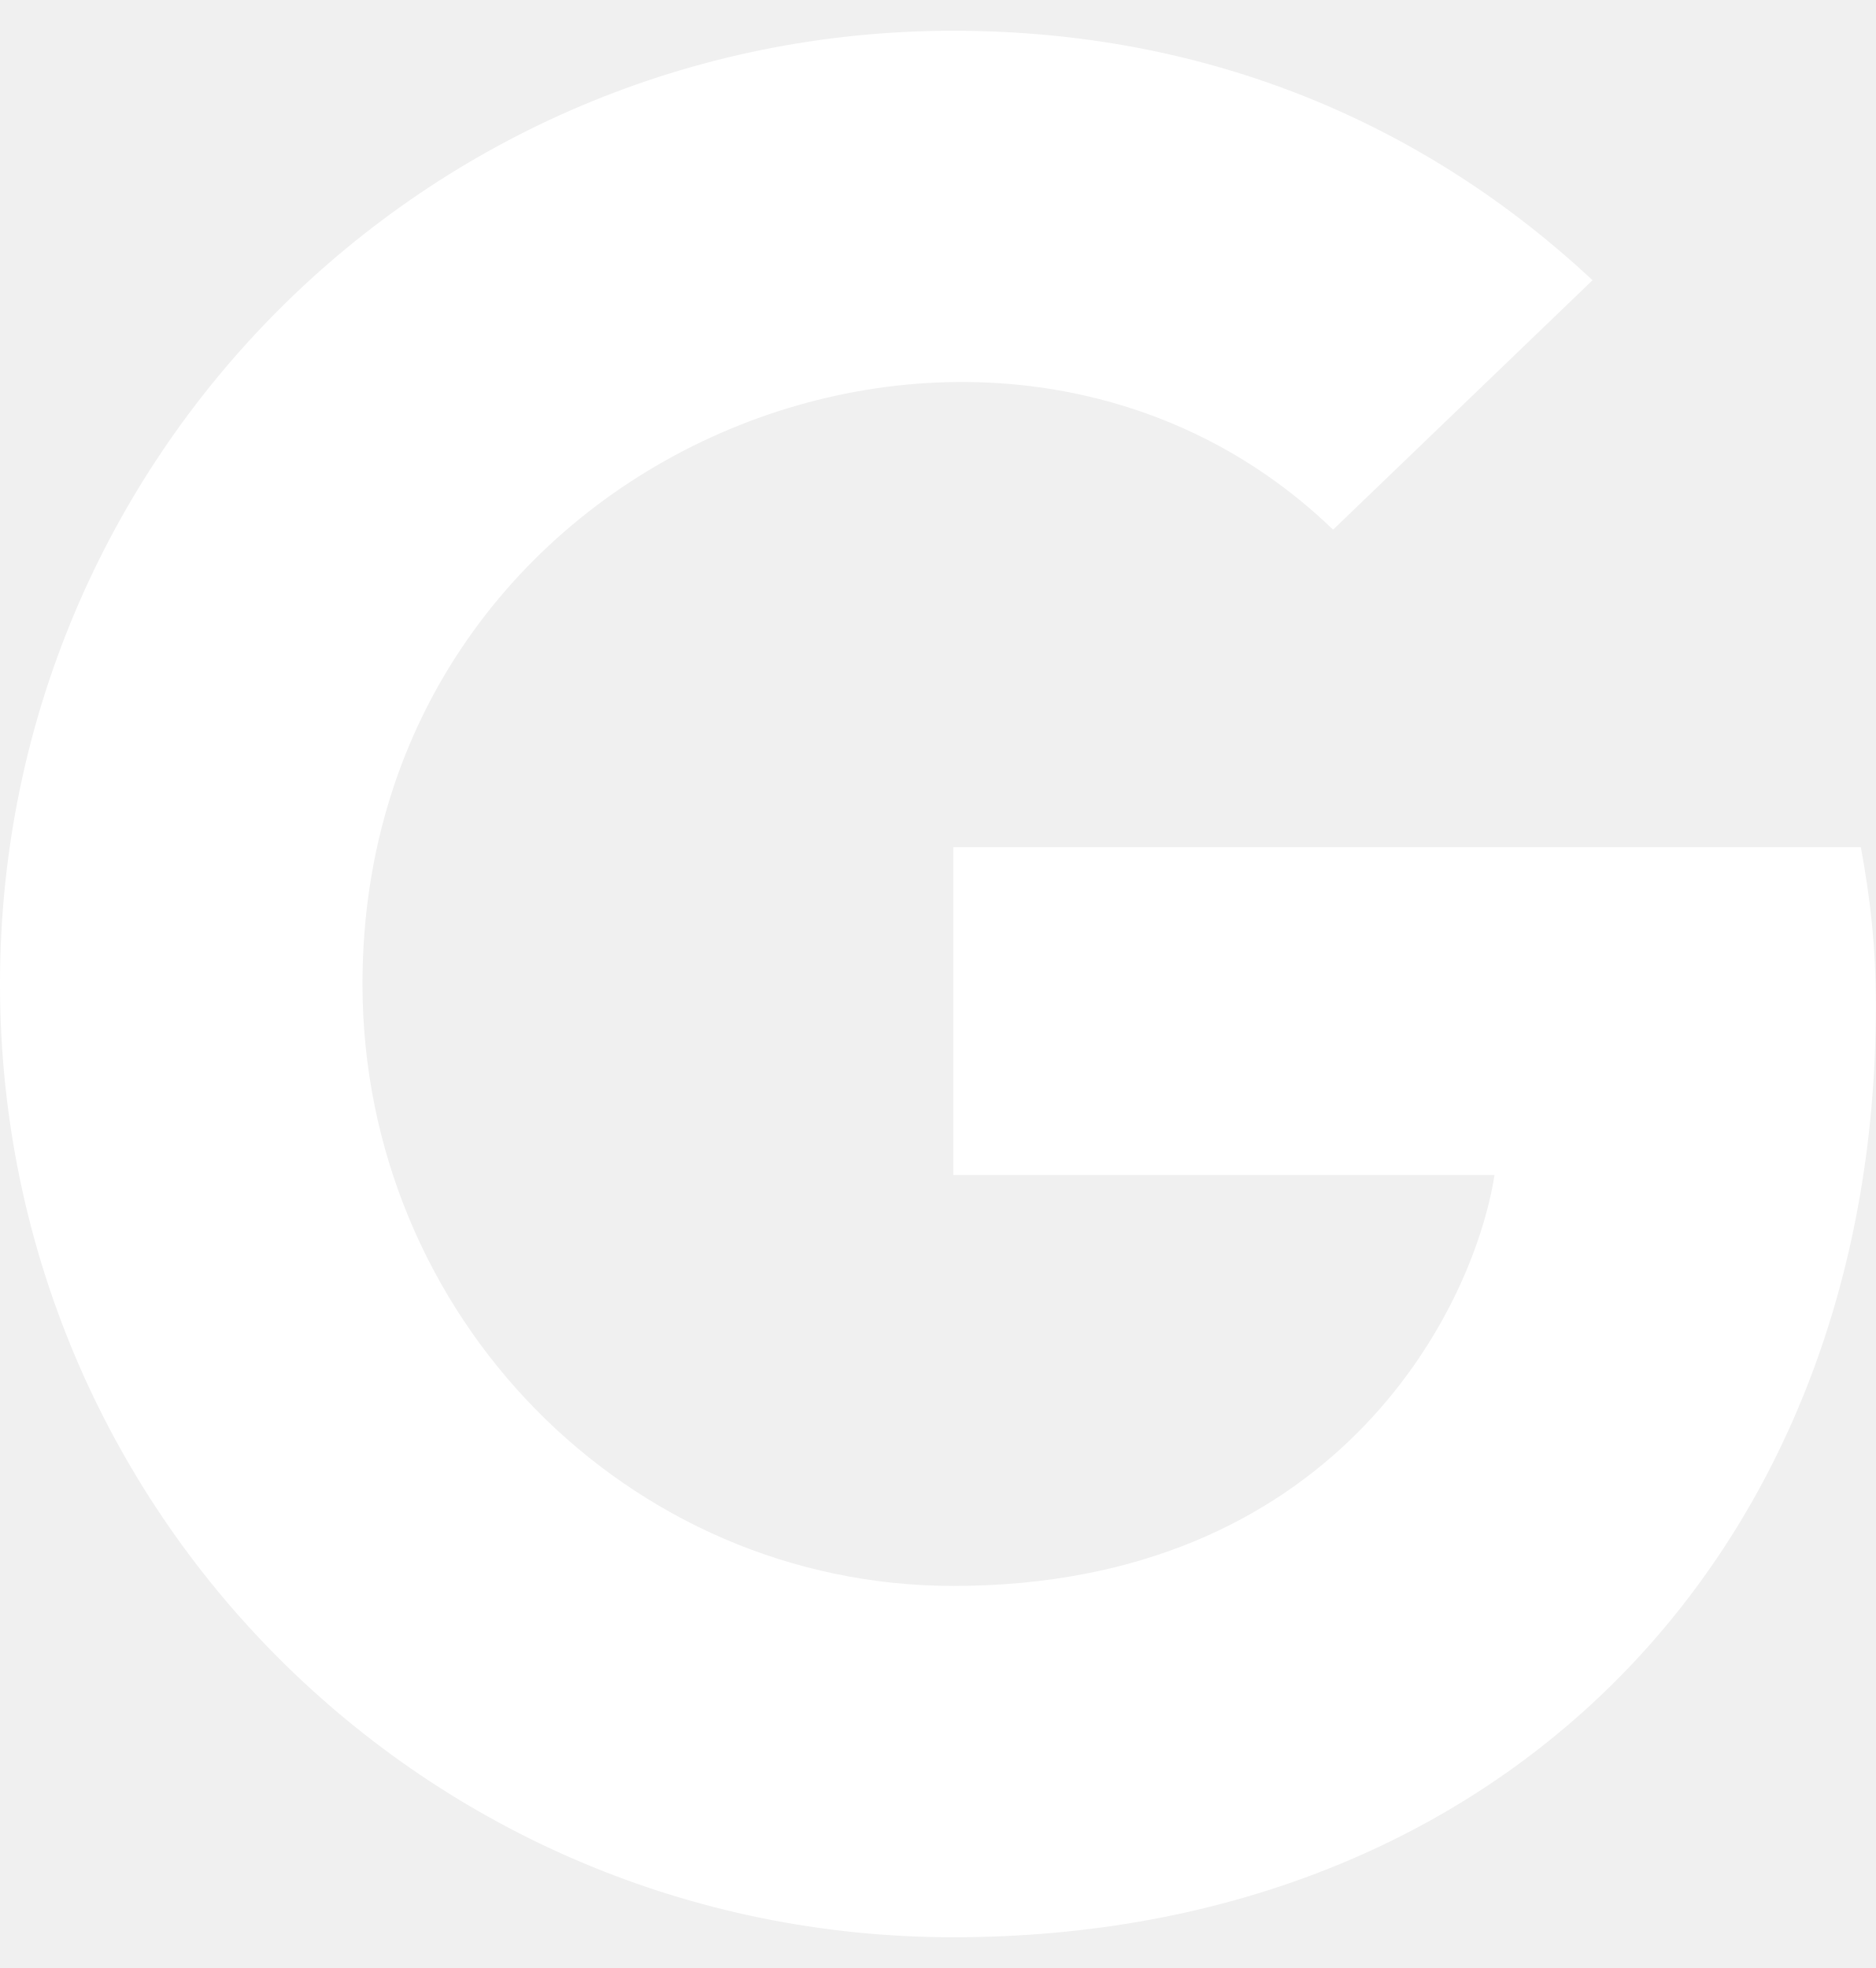
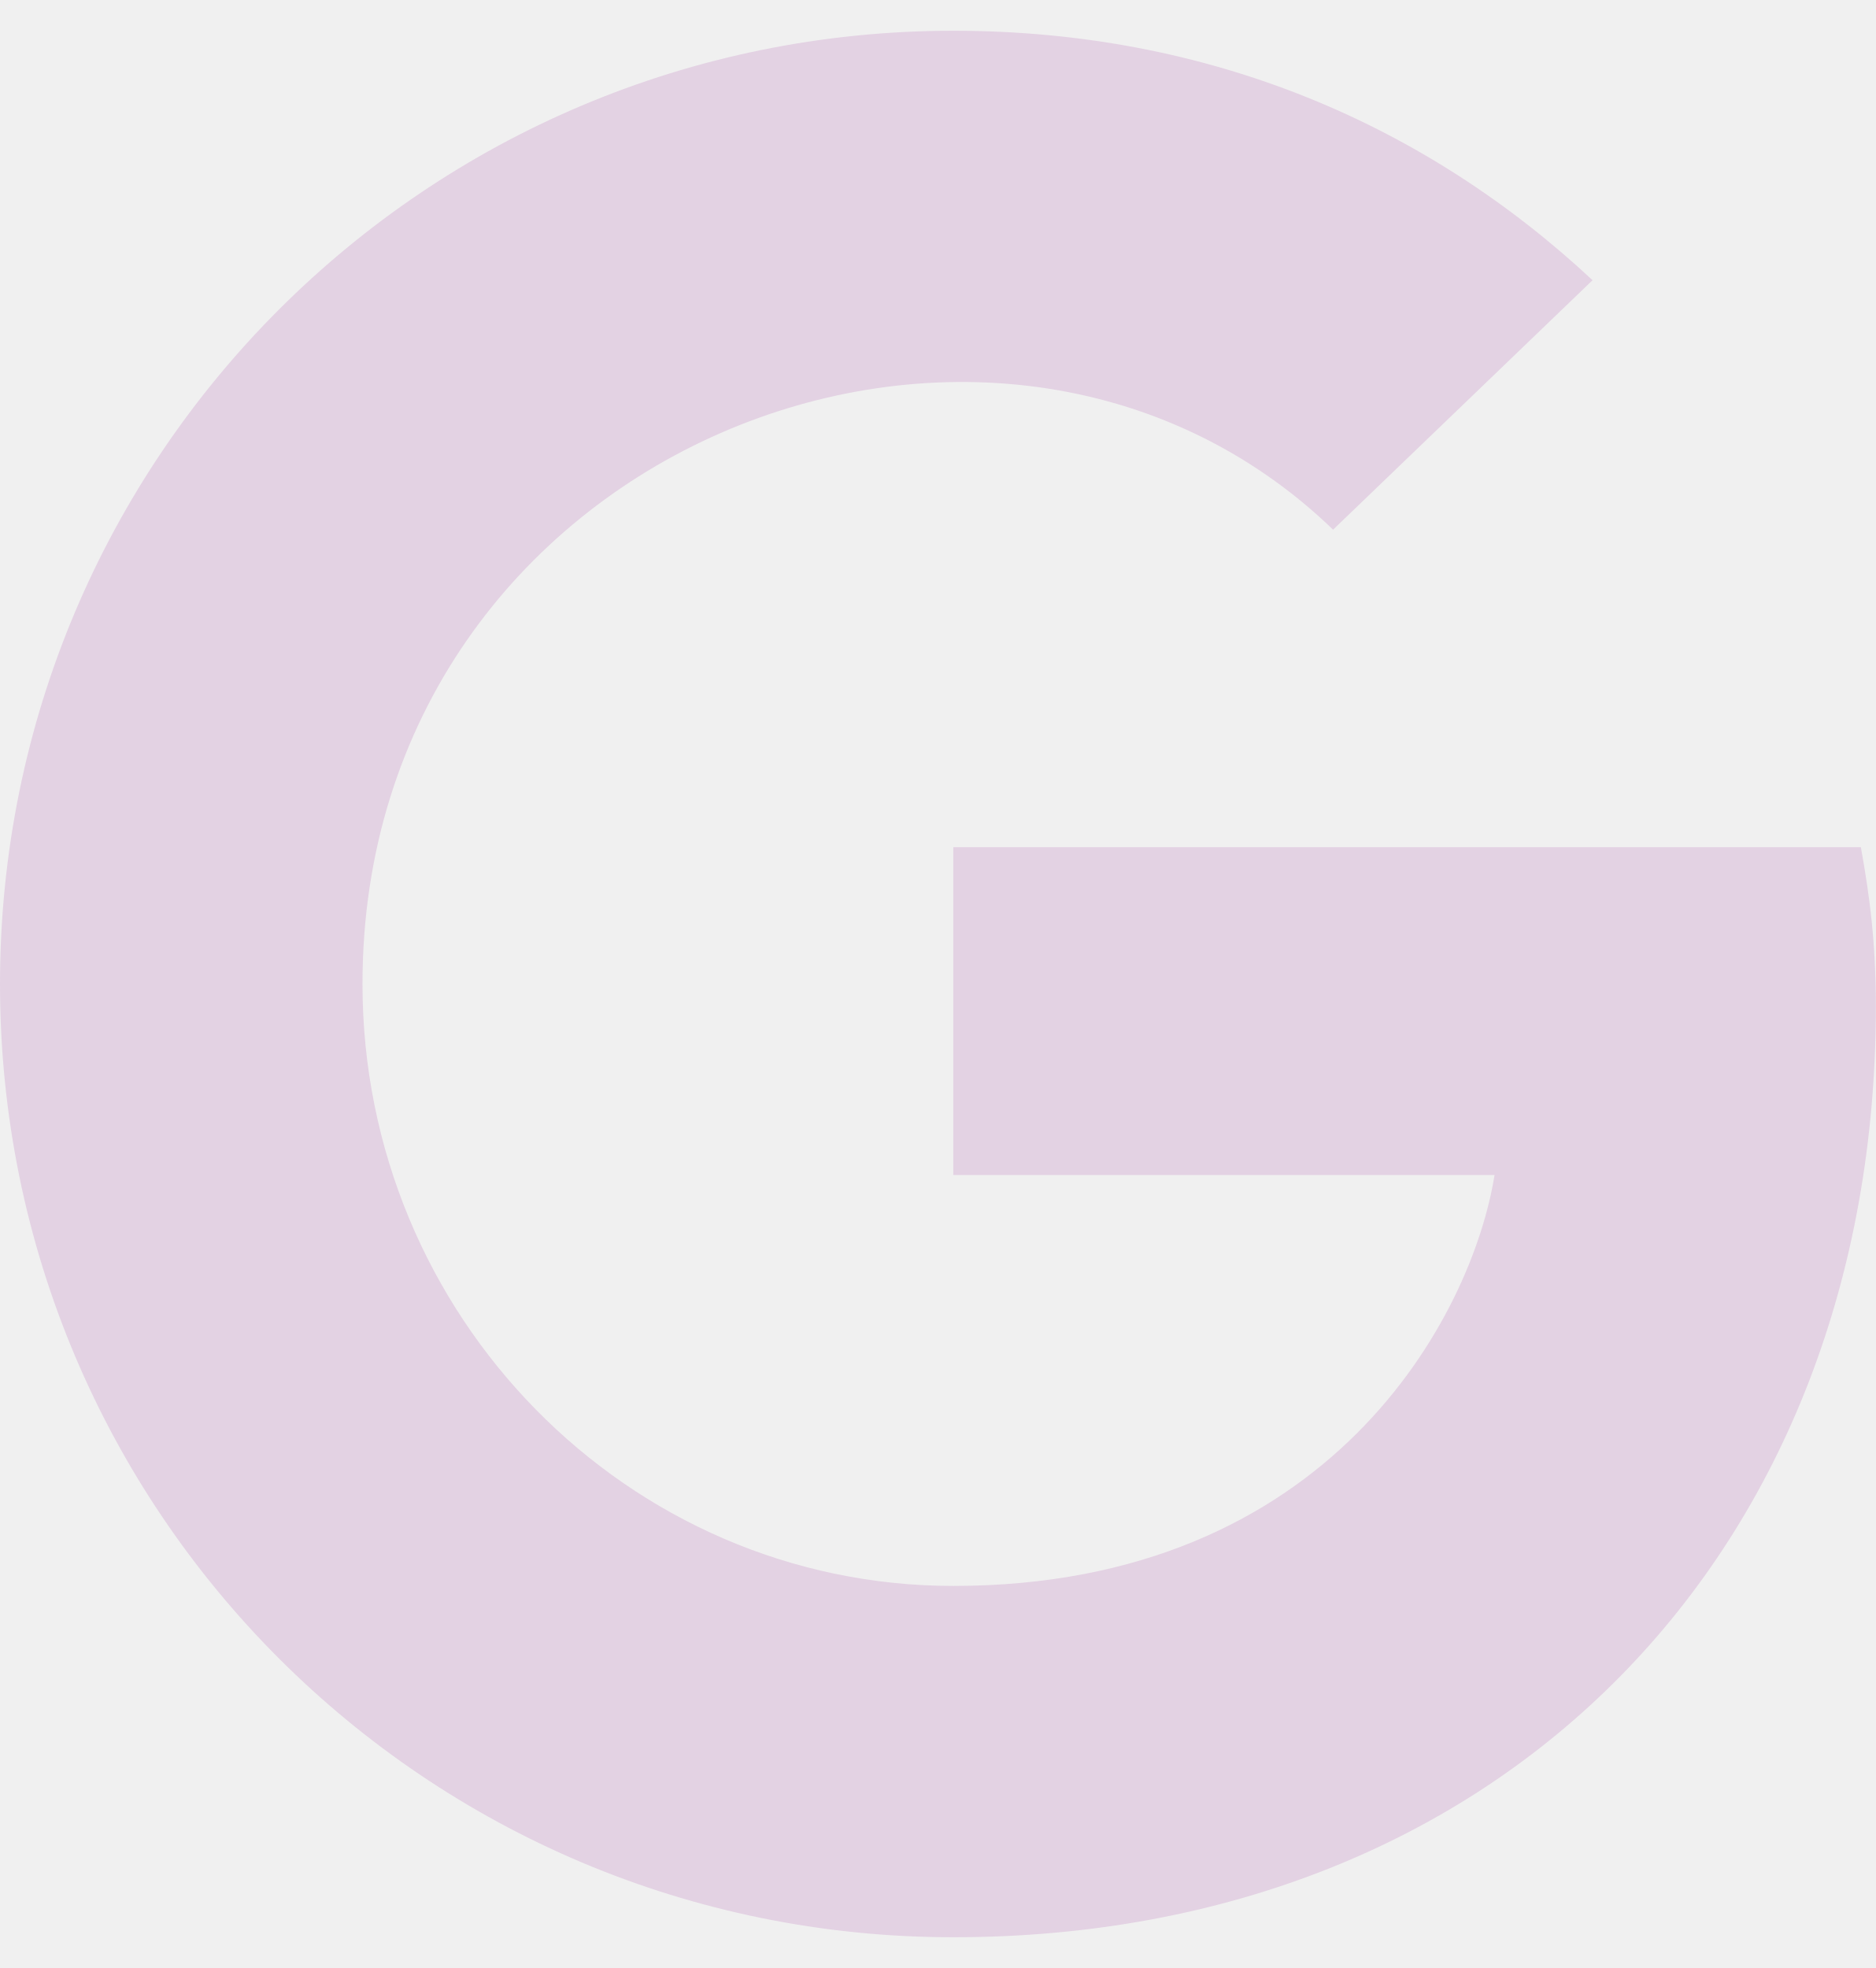
<svg xmlns="http://www.w3.org/2000/svg" viewBox="0 0 488 512">
-   <path fill="#ffffff" d="M488 261.8C488 403.3 391.1 504 248 504 110.8 504 0 393.2 0 256S110.8 8 248 8c66.8 0 123 24.5 166.3 64.9l-67.5 64.9C258.5 52.6 94.3 116.6 94.3 256c0 86.5 69.1 156.6 153.7 156.6 98.2 0 135-70.4 140.8-106.9H248v-85.3h236.1c2.3 12.7 3.9 24.9 3.9 41.4z" />
+   <path fill="#e3d2e3" d="M488 261.8C488 403.3 391.1 504 248 504 110.8 504 0 393.2 0 256S110.8 8 248 8c66.8 0 123 24.5 166.3 64.9l-67.5 64.9C258.5 52.6 94.3 116.6 94.3 256c0 86.5 69.1 156.6 153.7 156.6 98.2 0 135-70.4 140.8-106.9H248v-85.3h236.1c2.3 12.7 3.9 24.9 3.9 41.4z" />
</svg>
